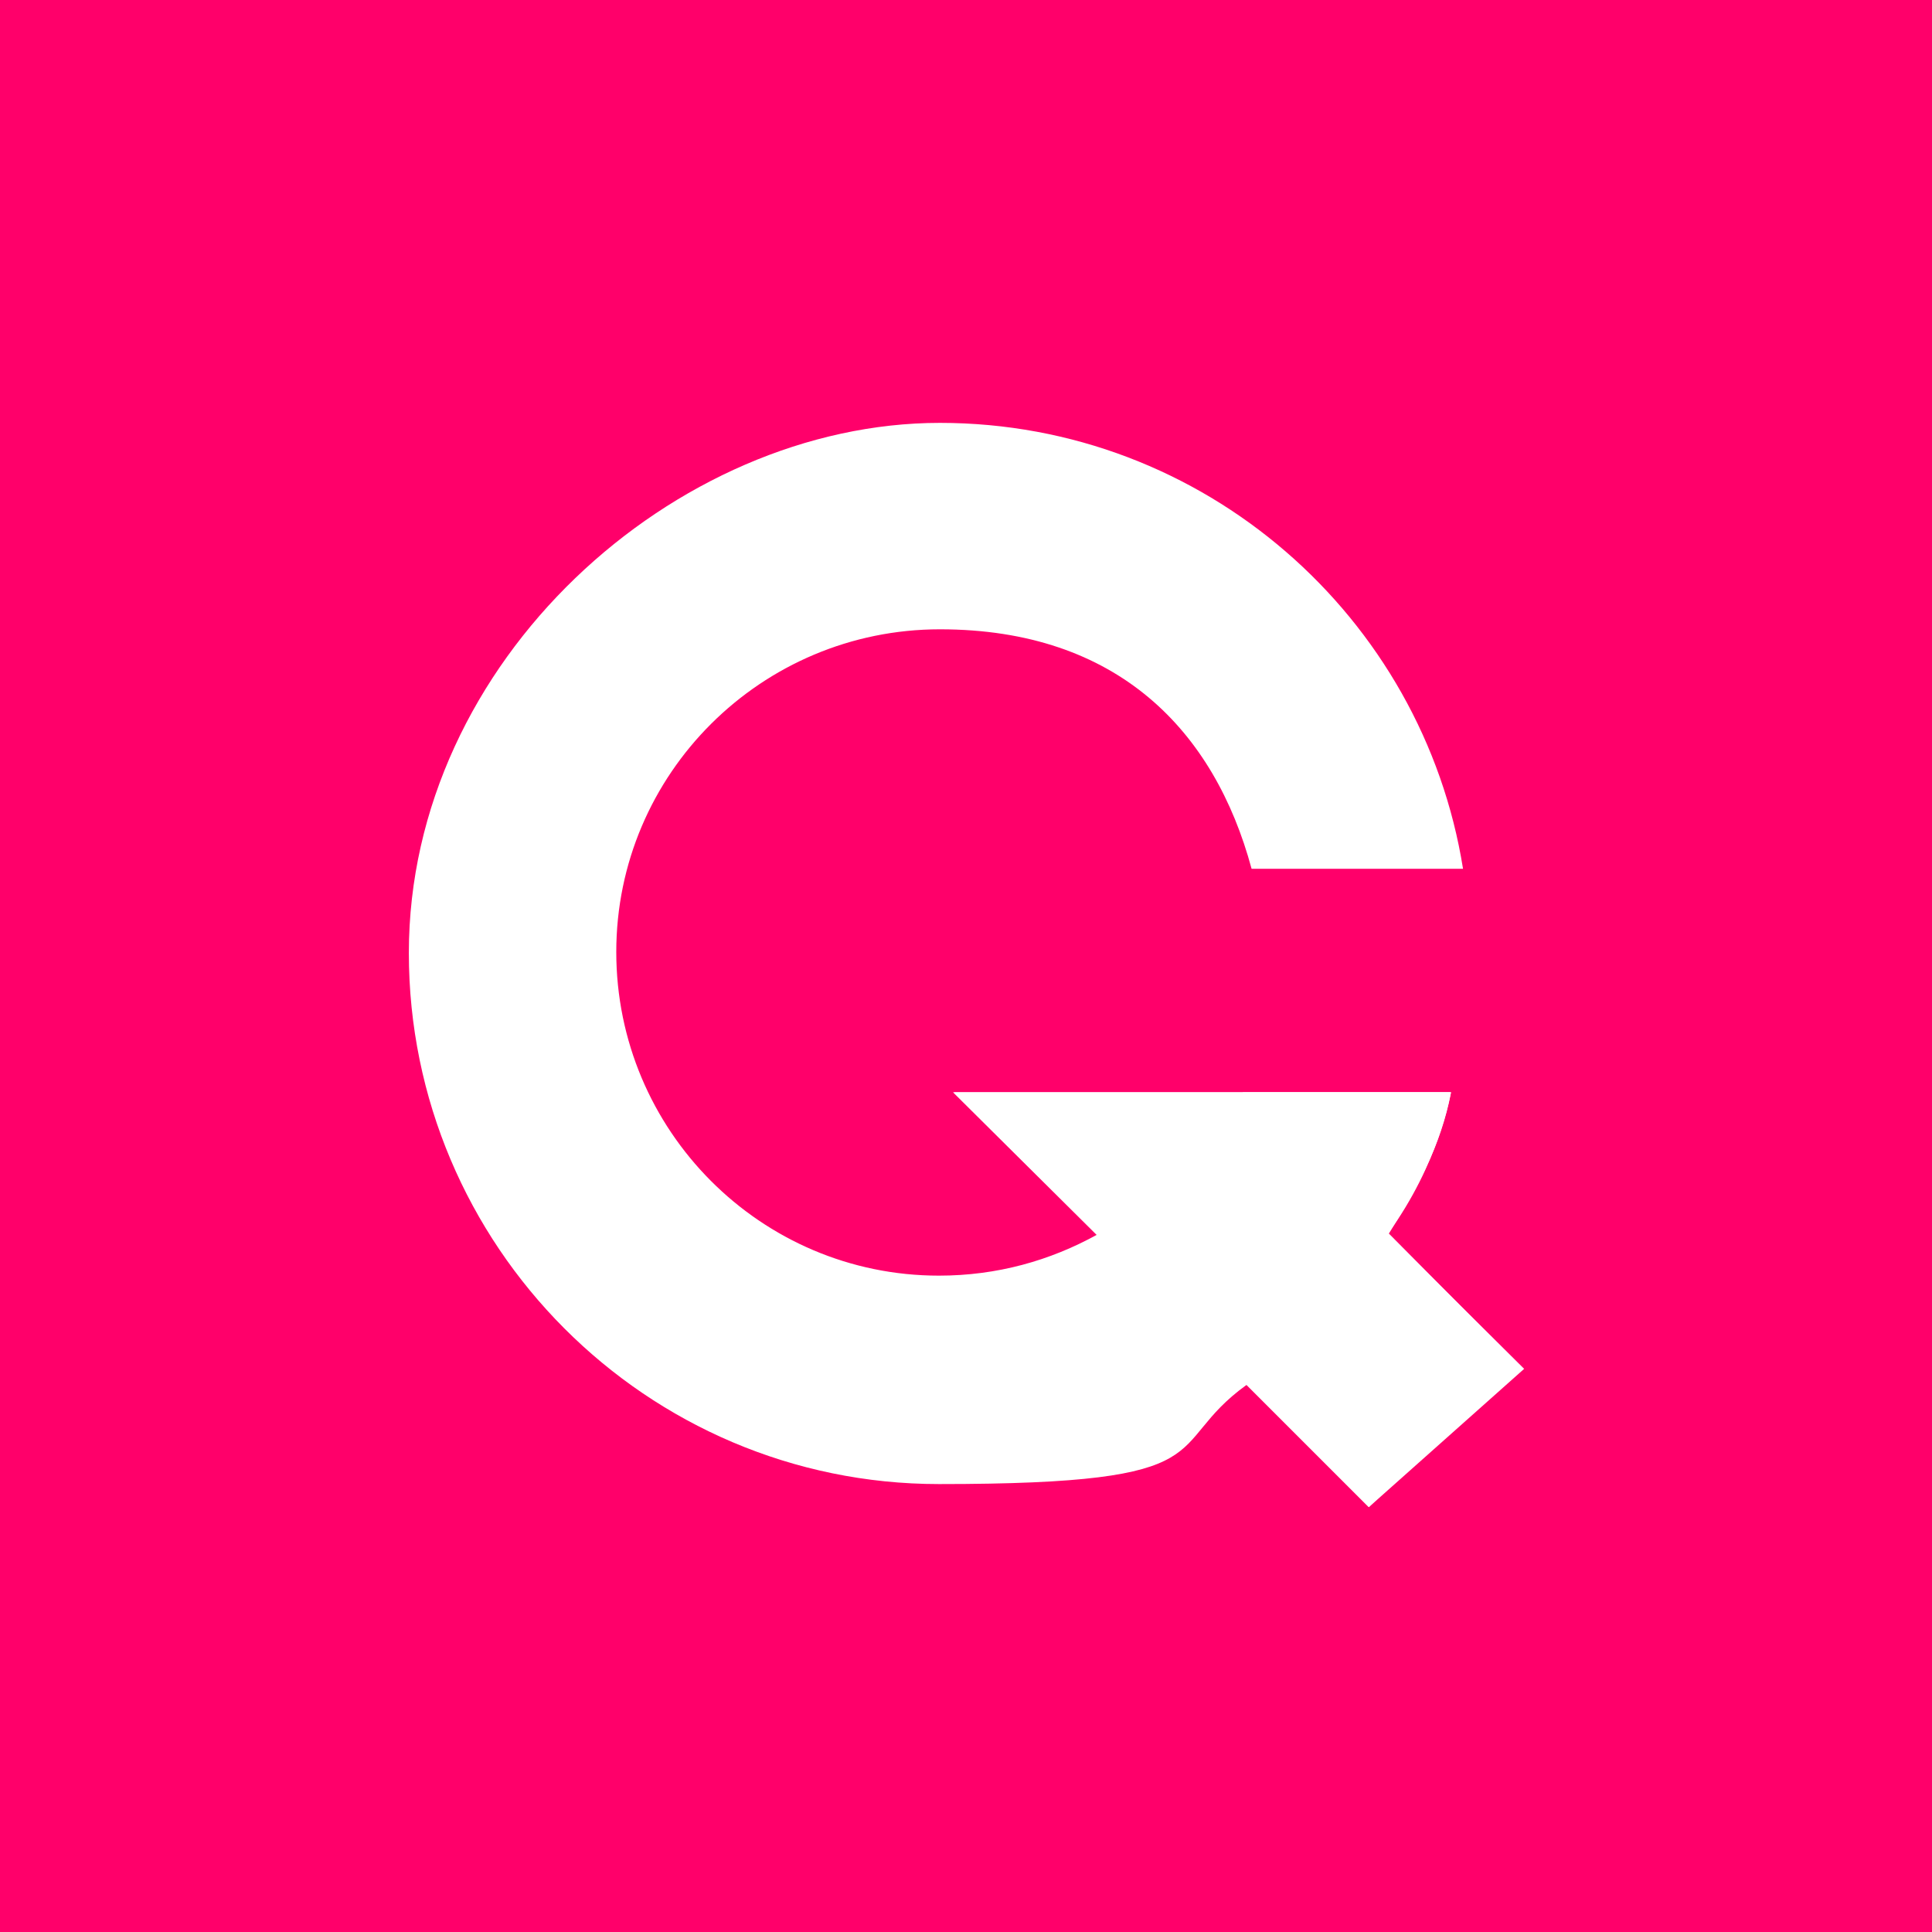
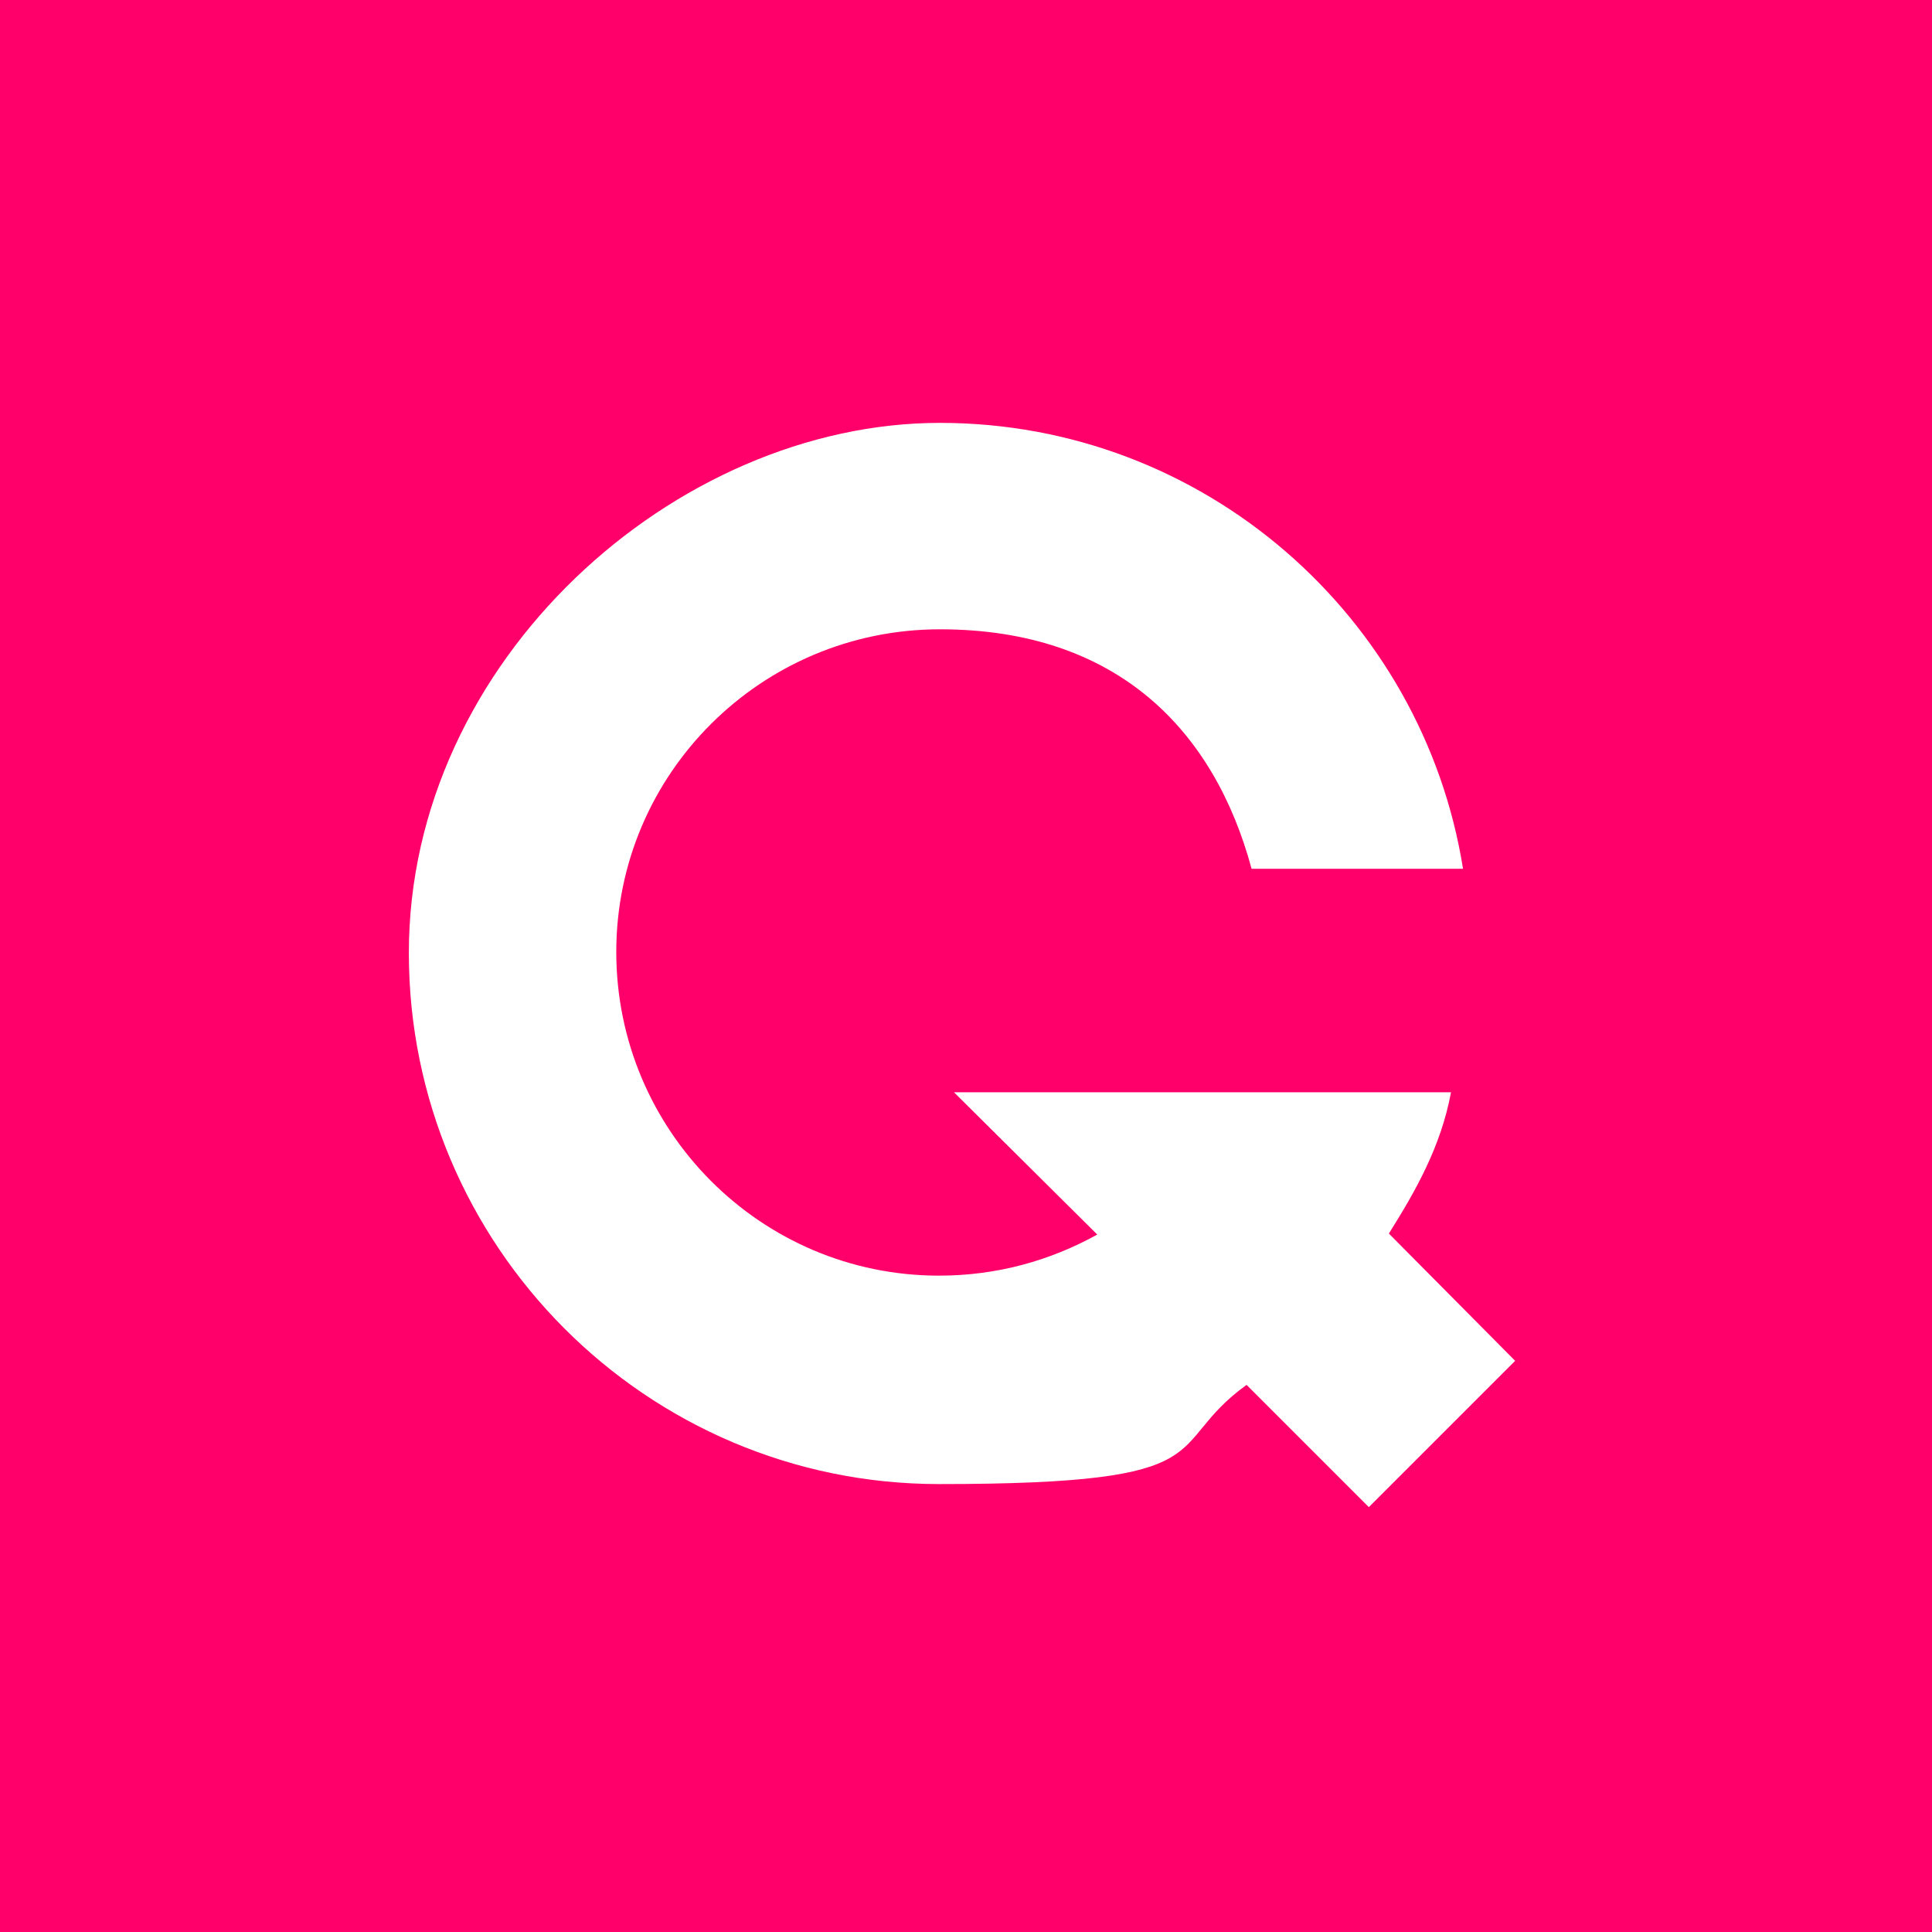
- <svg xmlns="http://www.w3.org/2000/svg" id="Layer_1" version="1.1" viewBox="0 0 192.8 192.8">
-   <defs>
-     <style>
-       .st0 {
-         fill: #ff006a;
-       }
- 
-       .st1 {
-         fill: #fff;
-       }
-     </style>
-   </defs>
-   <rect class="st0" width="192.8" height="192.8" />
-   <g>
-     <g>
-       <path class="st1" d="M144.8,109h-49.6l14.3,14.2c-4.7,2.6-10,4.1-15.8,4.1-17.8,0-32.2-14.5-32.2-32.3s14.5-32.2,32.3-32.2,27.4,10.2,31.1,23.9h21.1c-4-25.1-25.8-44.5-52.2-44.5s-53,23.7-53,52.9,23.7,53,52.9,53,22.1-3.7,30.7-9.9l12.2,12.2,14.6-14.6-12.6-12.7c2.7-4.3,5.2-8.7,6.2-14.1Z" />
-       <path class="st1" d="M124.4,138.2l12.2,12.2,15.5-13.8-13.6-13.5c2.7-4.3,4.8-9.1,6.2-14.1h-49.6l14.3,14.2" />
-     </g>
-     <path class="st1" d="M138.5,123.1l-14.5-14.1h20.8s-1.2,7.2-6.3,14.1Z" />
-   </g>
+ <svg xmlns="http://www.w3.org/2000/svg" baseProfile="tiny" version="1.2" viewBox="0 0 192.8 192.8">
+   <rect width="192.8" height="192.8" fill="#ff006a" />
+   <path d="M144.8,109h-49.6l14.3,14.2c-4.7,2.6-10,4.1-15.8,4.1-17.8,0-32.2-14.5-32.2-32.3s14.5-32.2,32.3-32.2,27.4,10.2,31.1,23.9h21.1c-4-25.1-25.8-44.5-52.2-44.5s-53,23.7-53,52.9,23.7,53,52.9,53,22.1-3.7,30.7-9.9l12.2,12.2,14.6-14.6-12.6-12.7c2.7-4.3,5.2-8.7,6.2-14.1Z" fill="#fff" />
</svg>
